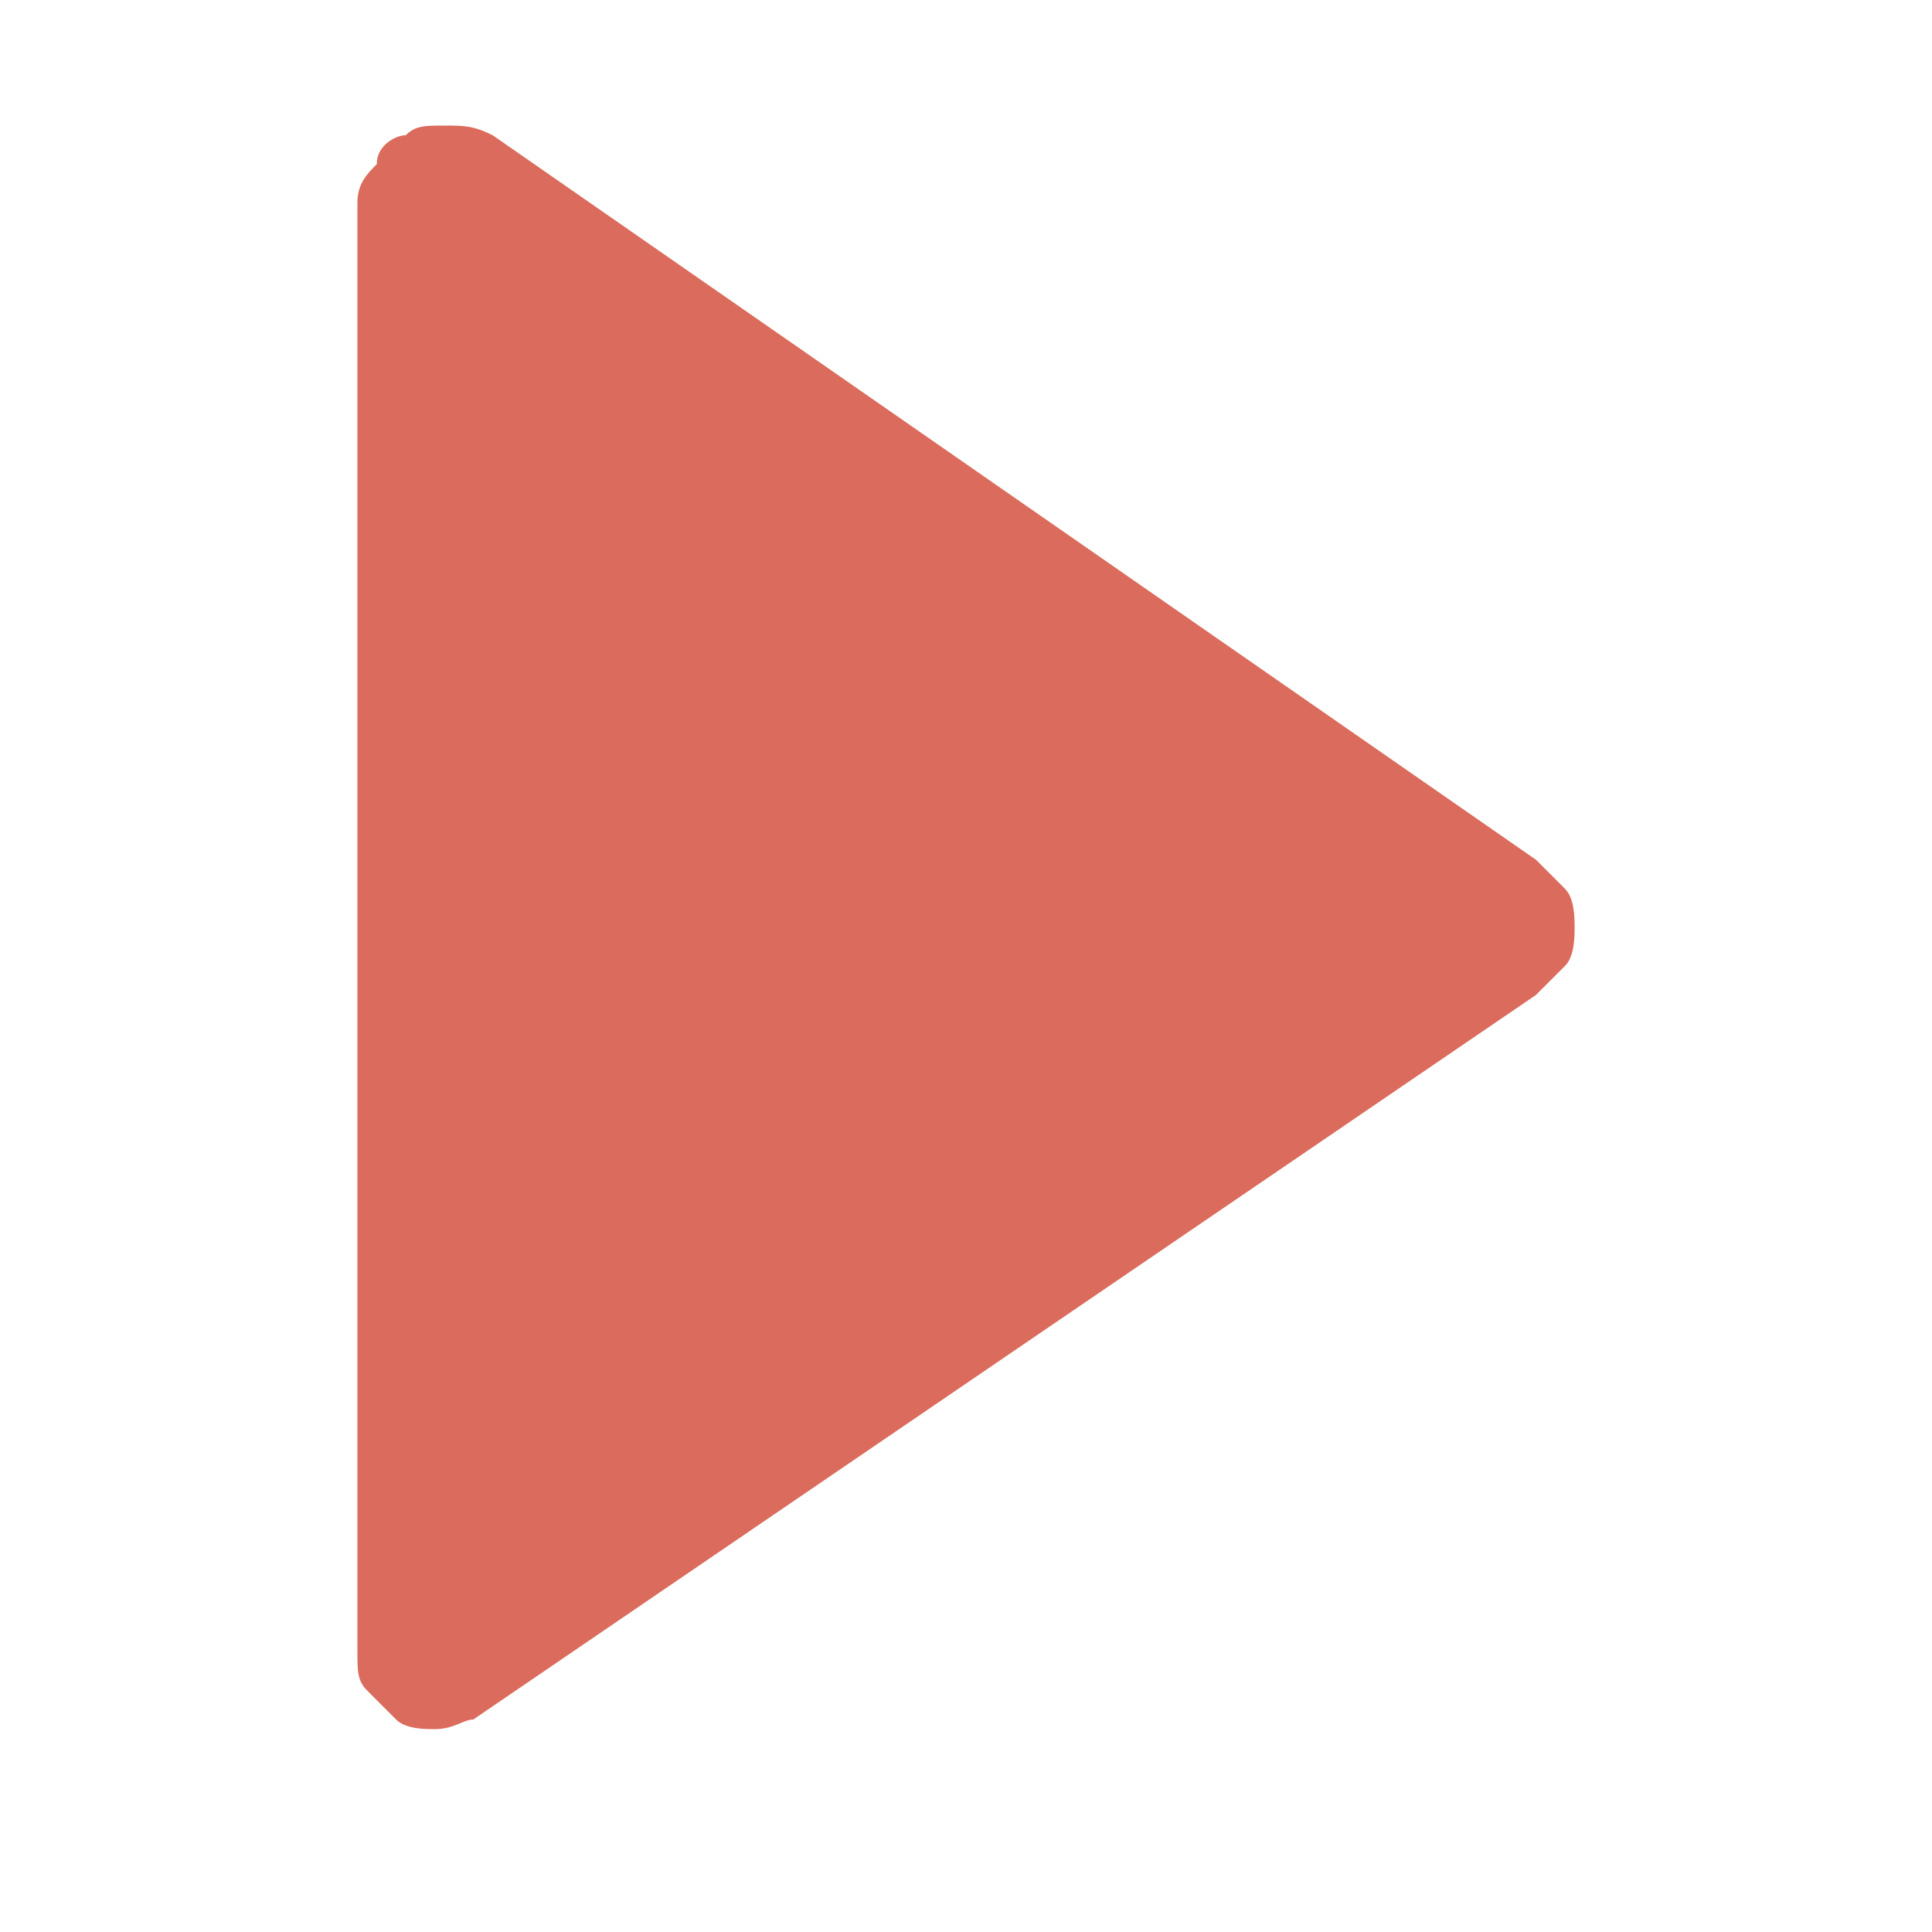
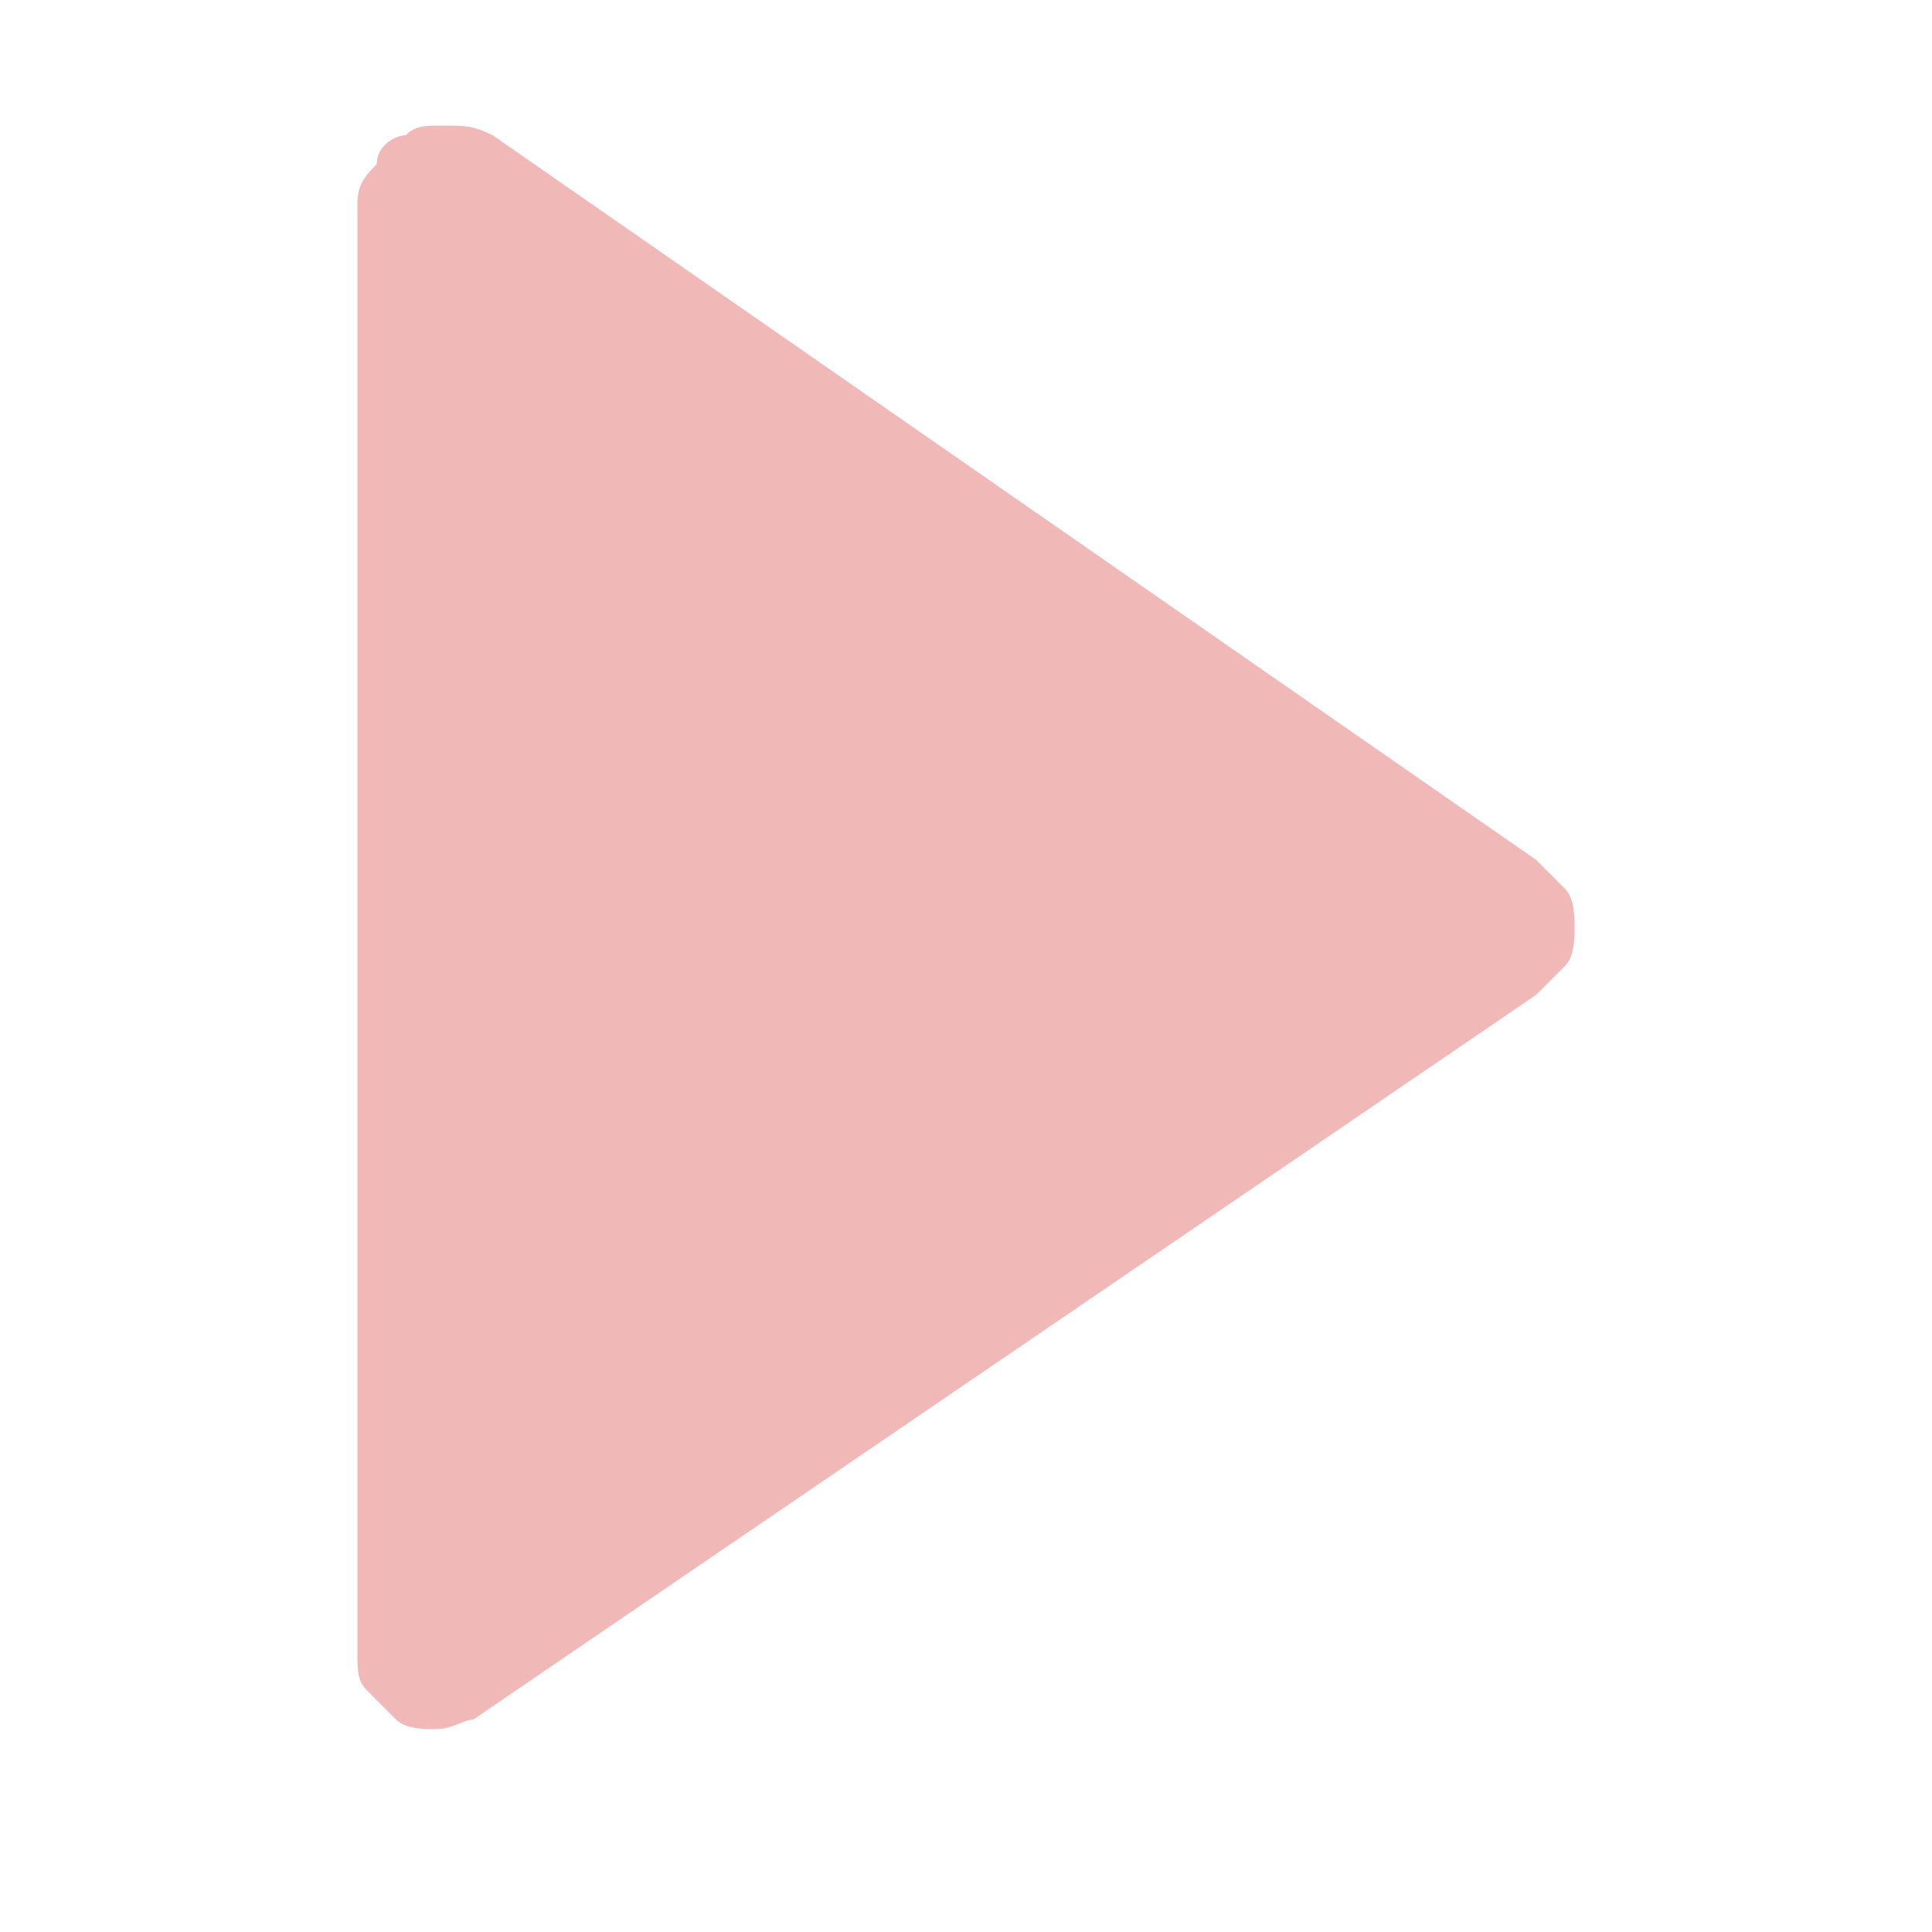
<svg xmlns="http://www.w3.org/2000/svg" version="1.1" id="Layer_1" x="0px" y="0px" width="20px" height="20px" viewBox="0 0 20 20" enable-background="new 0 0 20 20" xml:space="preserve">
-   <path fill="#DB6B5C" d="M15.9,10.3c0.1-0.1,0.2-0.2,0.3-0.3c0.1-0.1,0.1-0.3,0.1-0.4c0-0.1,0-0.3-0.1-0.4C16.1,9.1,16,9,15.9,8.9  L5.1,1.4C4.9,1.3,4.8,1.3,4.6,1.3c-0.2,0-0.3,0-0.4,0.1C4.1,1.4,3.9,1.5,3.9,1.7C3.8,1.8,3.7,1.9,3.7,2.1v15c0,0.2,0,0.3,0.1,0.4  c0.1,0.1,0.2,0.2,0.3,0.3c0.1,0.1,0.3,0.1,0.4,0.1c0.2,0,0.3-0.1,0.4-0.1L15.9,10.3z" />
+   <path fill="#f1b8b8" d="M15.9,10.3c0.1-0.1,0.2-0.2,0.3-0.3c0.1-0.1,0.1-0.3,0.1-0.4c0-0.1,0-0.3-0.1-0.4C16.1,9.1,16,9,15.9,8.9  L5.1,1.4C4.9,1.3,4.8,1.3,4.6,1.3c-0.2,0-0.3,0-0.4,0.1C4.1,1.4,3.9,1.5,3.9,1.7C3.8,1.8,3.7,1.9,3.7,2.1v15c0,0.2,0,0.3,0.1,0.4  c0.1,0.1,0.2,0.2,0.3,0.3c0.1,0.1,0.3,0.1,0.4,0.1c0.2,0,0.3-0.1,0.4-0.1L15.9,10.3z" />
</svg>
